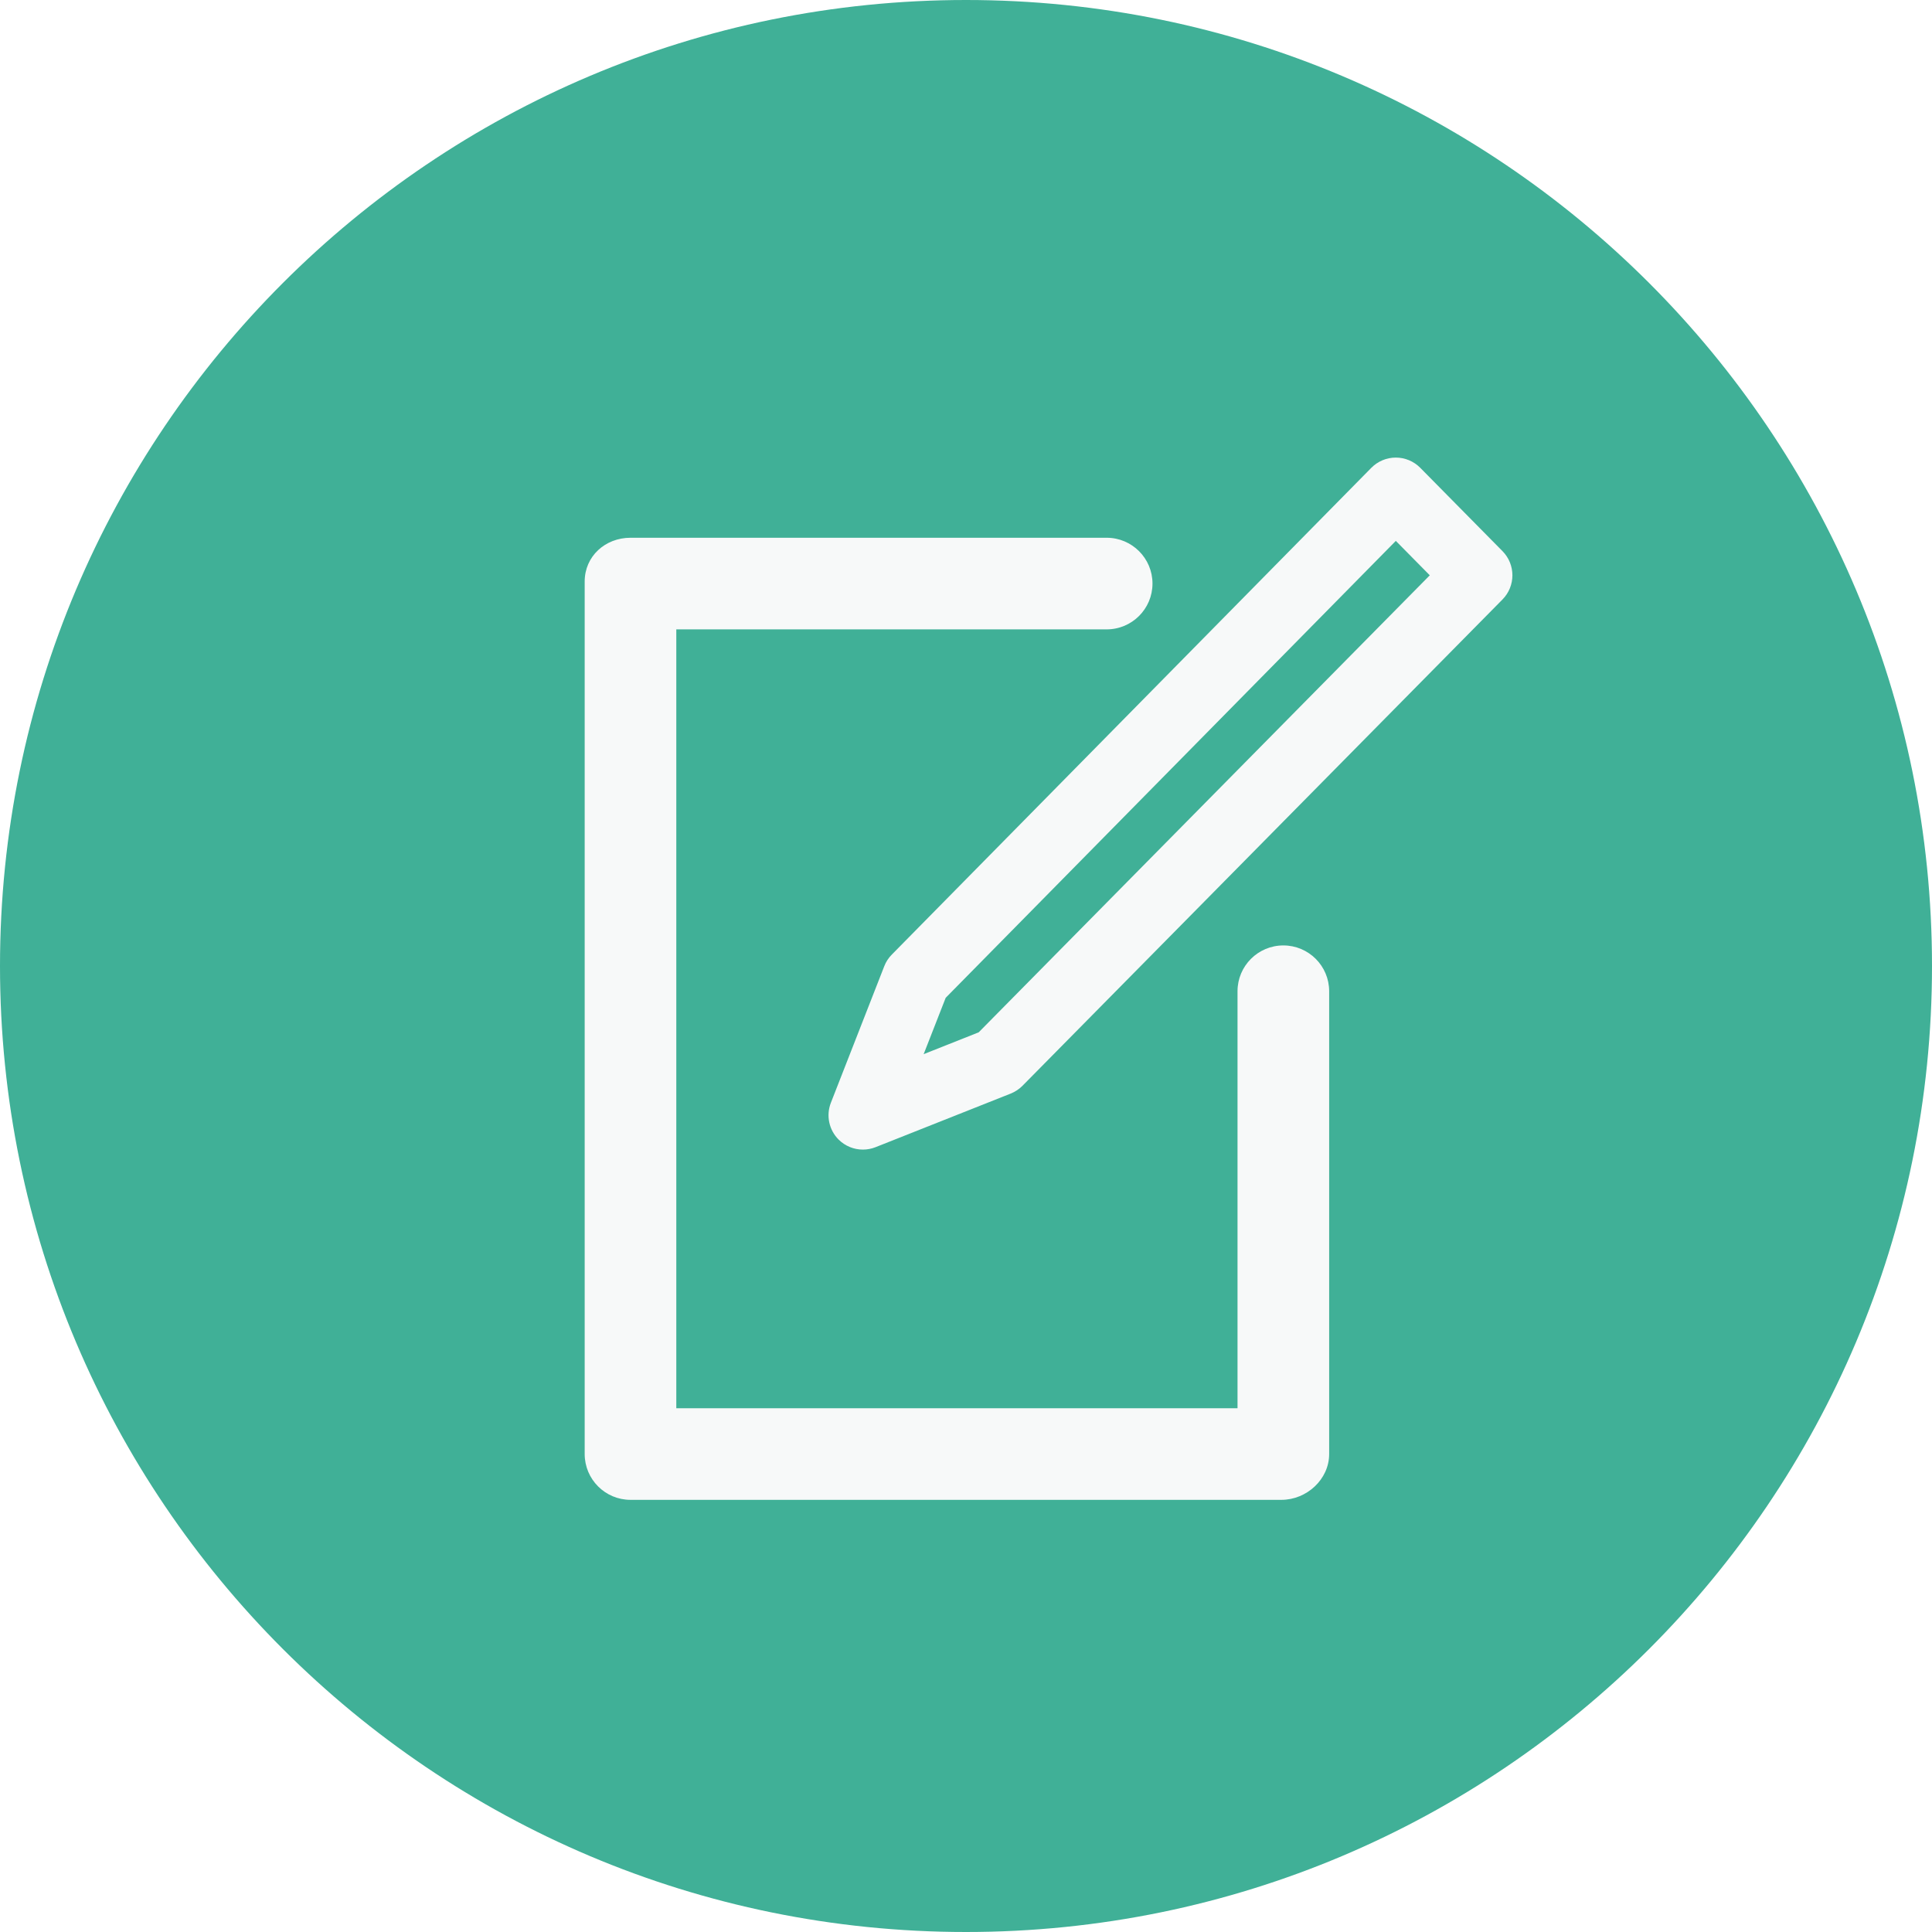
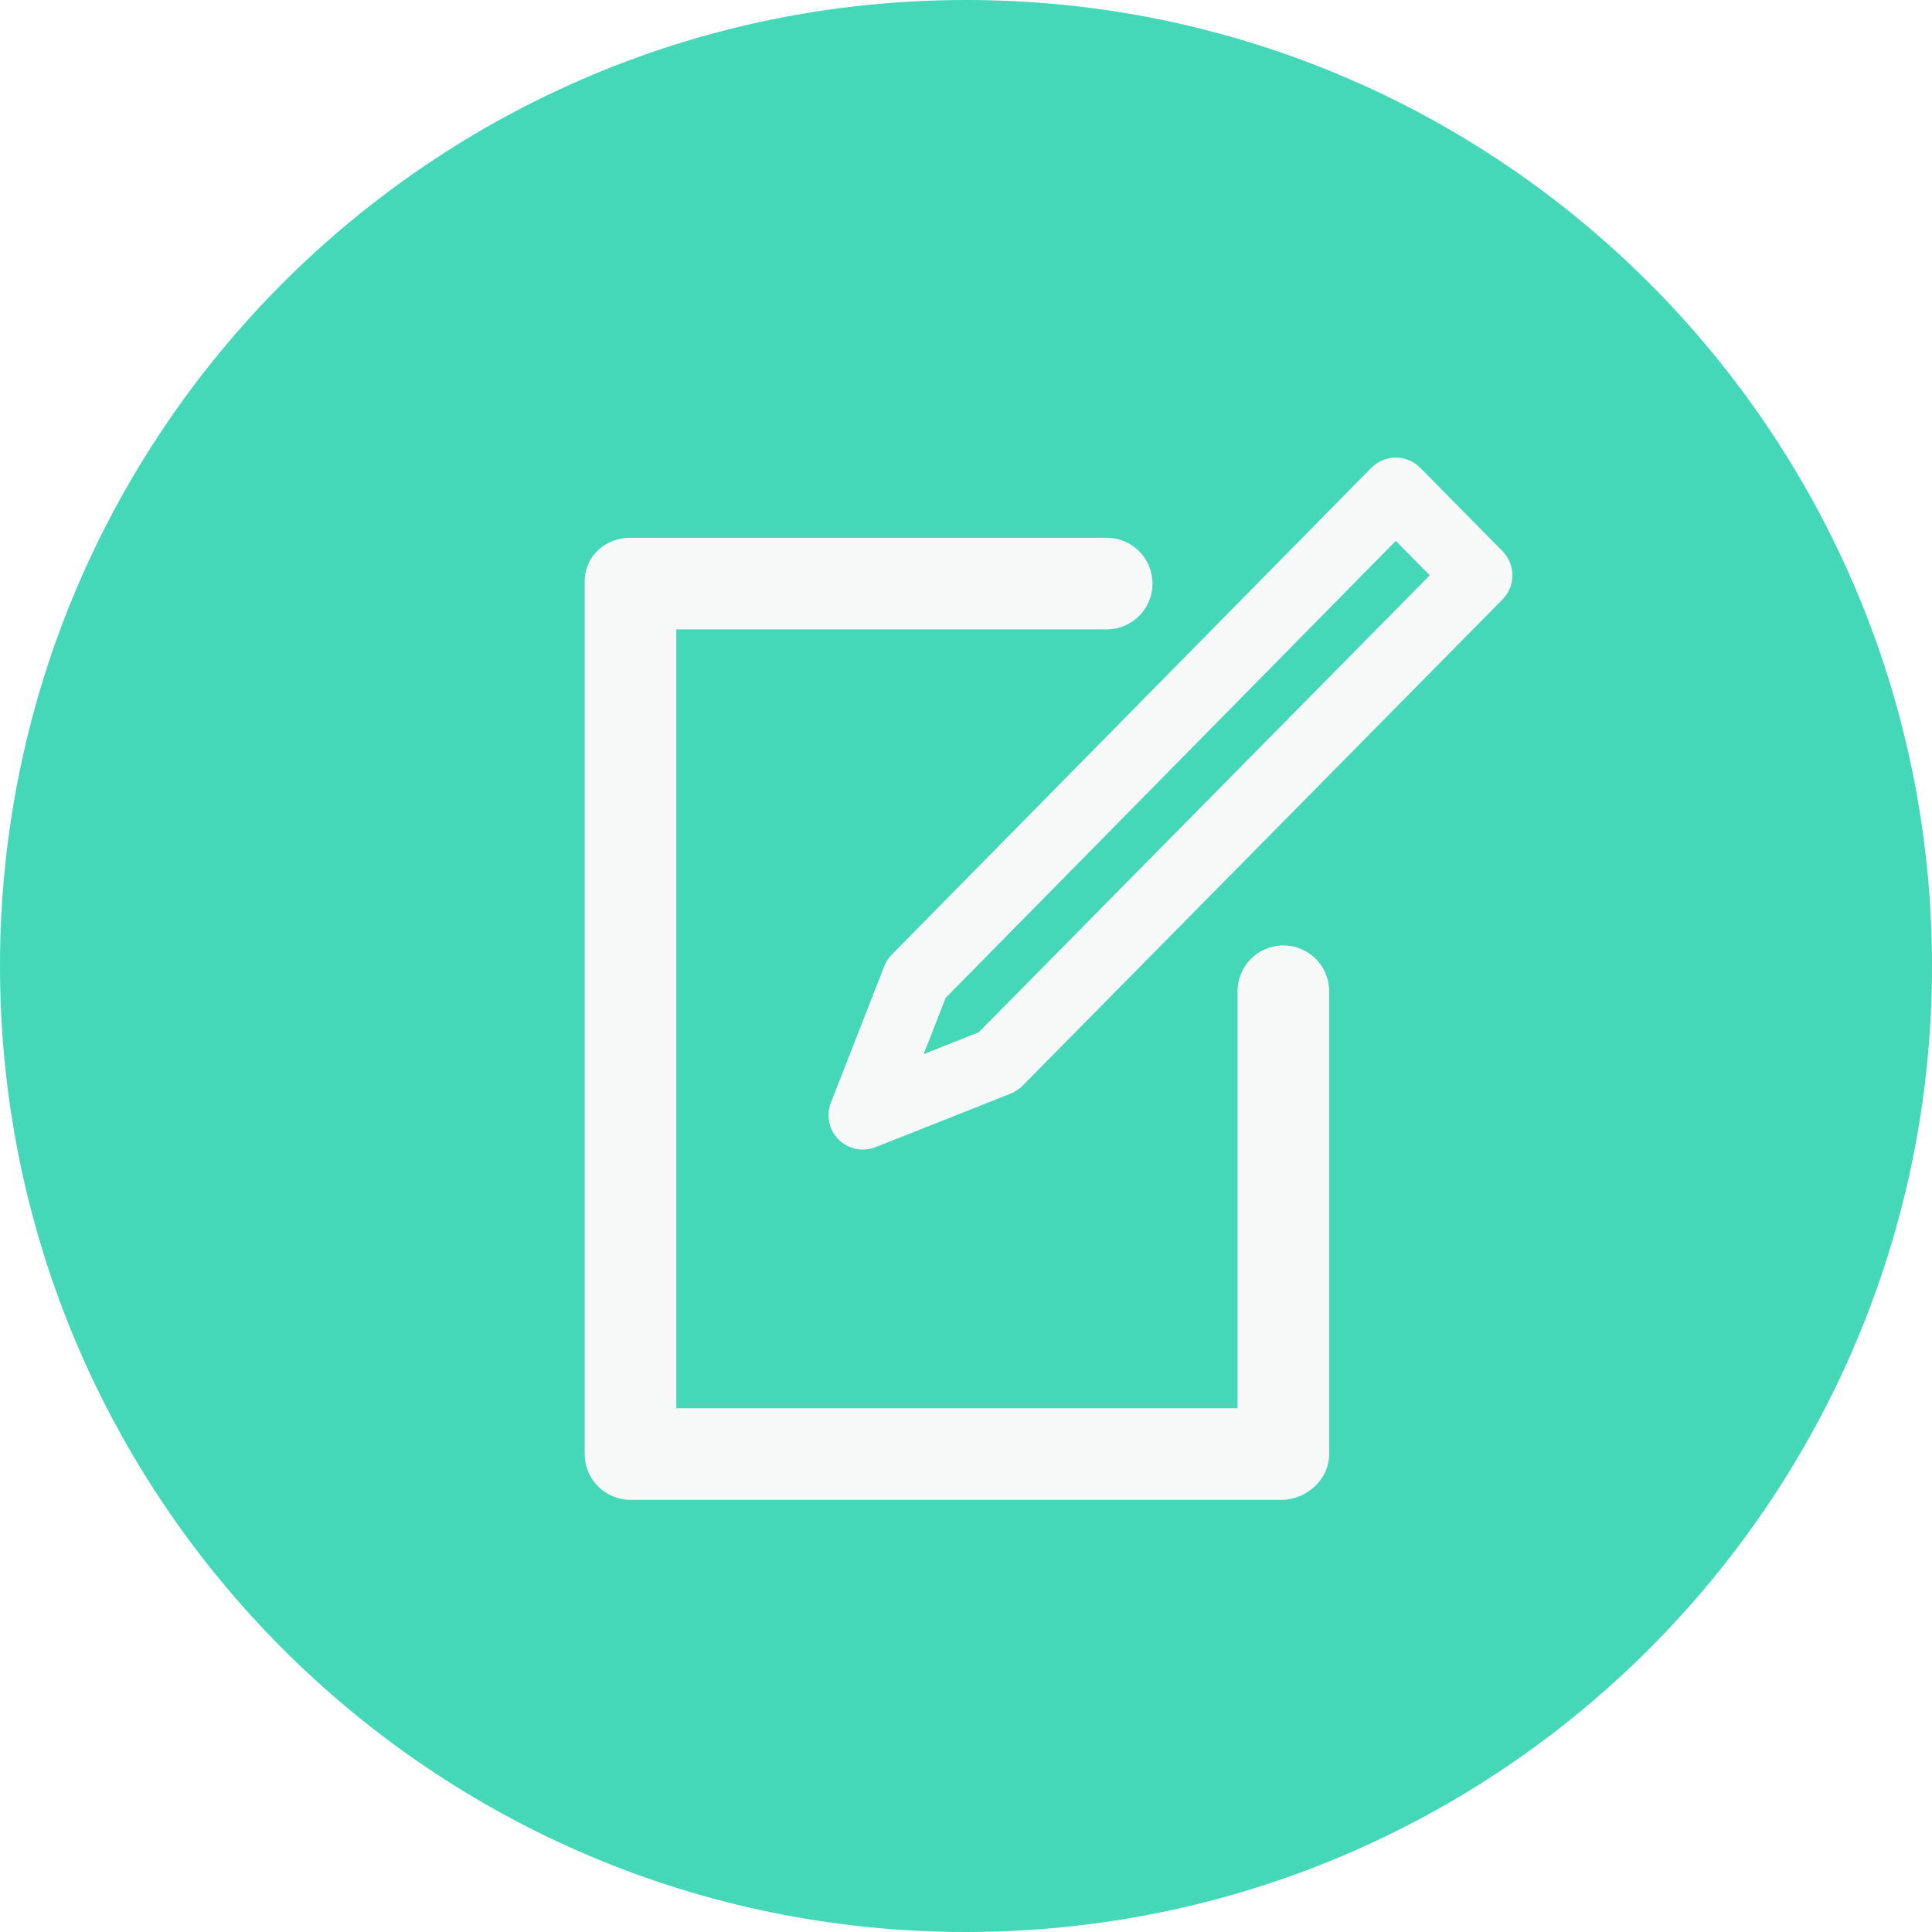
<svg xmlns="http://www.w3.org/2000/svg" width="76px" height="76px" viewBox="0 0 76 76" version="1.1">
  <defs />
  <g id="Website-1024" stroke="none" stroke-width="1" fill="none" fill-rule="evenodd">
    <g id="home" transform="translate(-176, -746)">
      <g id="how-it-works" transform="translate(0, 572)">
        <g id="how-it-work-steps" transform="translate(115, 172)">
          <g id="signup_icon" transform="translate(61, 2)">
-             <circle id="Oval-2" fill="#40B097" cx="38" cy="38" r="38" />
+             <circle id="Oval-2" fill="#45D8B8" cx="38" cy="38" r="38" />
            <path d="M52.286,38.993 L52.286,57.198 C52.286,58.193 51.403,59 50.408,59 L24.802,59 C23.807,59 23,58.193 23,57.198 L23,22.876 C23,21.881 23.807,21.154 24.802,21.154 L43.533,21.154 C44.529,21.154 45.336,21.961 45.336,22.956 C45.336,23.951 44.529,24.758 43.533,24.758 L26.604,24.758 L26.604,55.396 L48.681,55.396 L48.681,38.993 C48.681,37.998 49.488,37.191 50.484,37.191 C51.479,37.191 52.286,37.998 52.286,38.993 L52.286,38.993 Z M38.499,40.609 L36.334,41.468 L37.201,39.251 L54.908,21.277 L56.244,22.631 L38.499,40.609 Z M59.105,21.681 L55.869,18.402 C55.615,18.145 55.269,18 54.907,18 L54.907,18 C54.545,18 54.198,18.146 53.944,18.403 L35.081,37.552 C34.952,37.682 34.851,37.837 34.785,38.008 L32.685,43.379 C32.489,43.88 32.609,44.449 32.99,44.829 C33.249,45.086 33.593,45.222 33.944,45.222 C34.112,45.222 34.281,45.191 34.443,45.127 L39.76,43.018 C39.934,42.948 40.092,42.844 40.224,42.71 L59.105,23.581 C59.624,23.054 59.624,22.208 59.105,21.681 L59.105,21.681 Z" id="document-edit" fill="#F7F9F9" />
          </g>
        </g>
      </g>
    </g>
  </g>
</svg>
